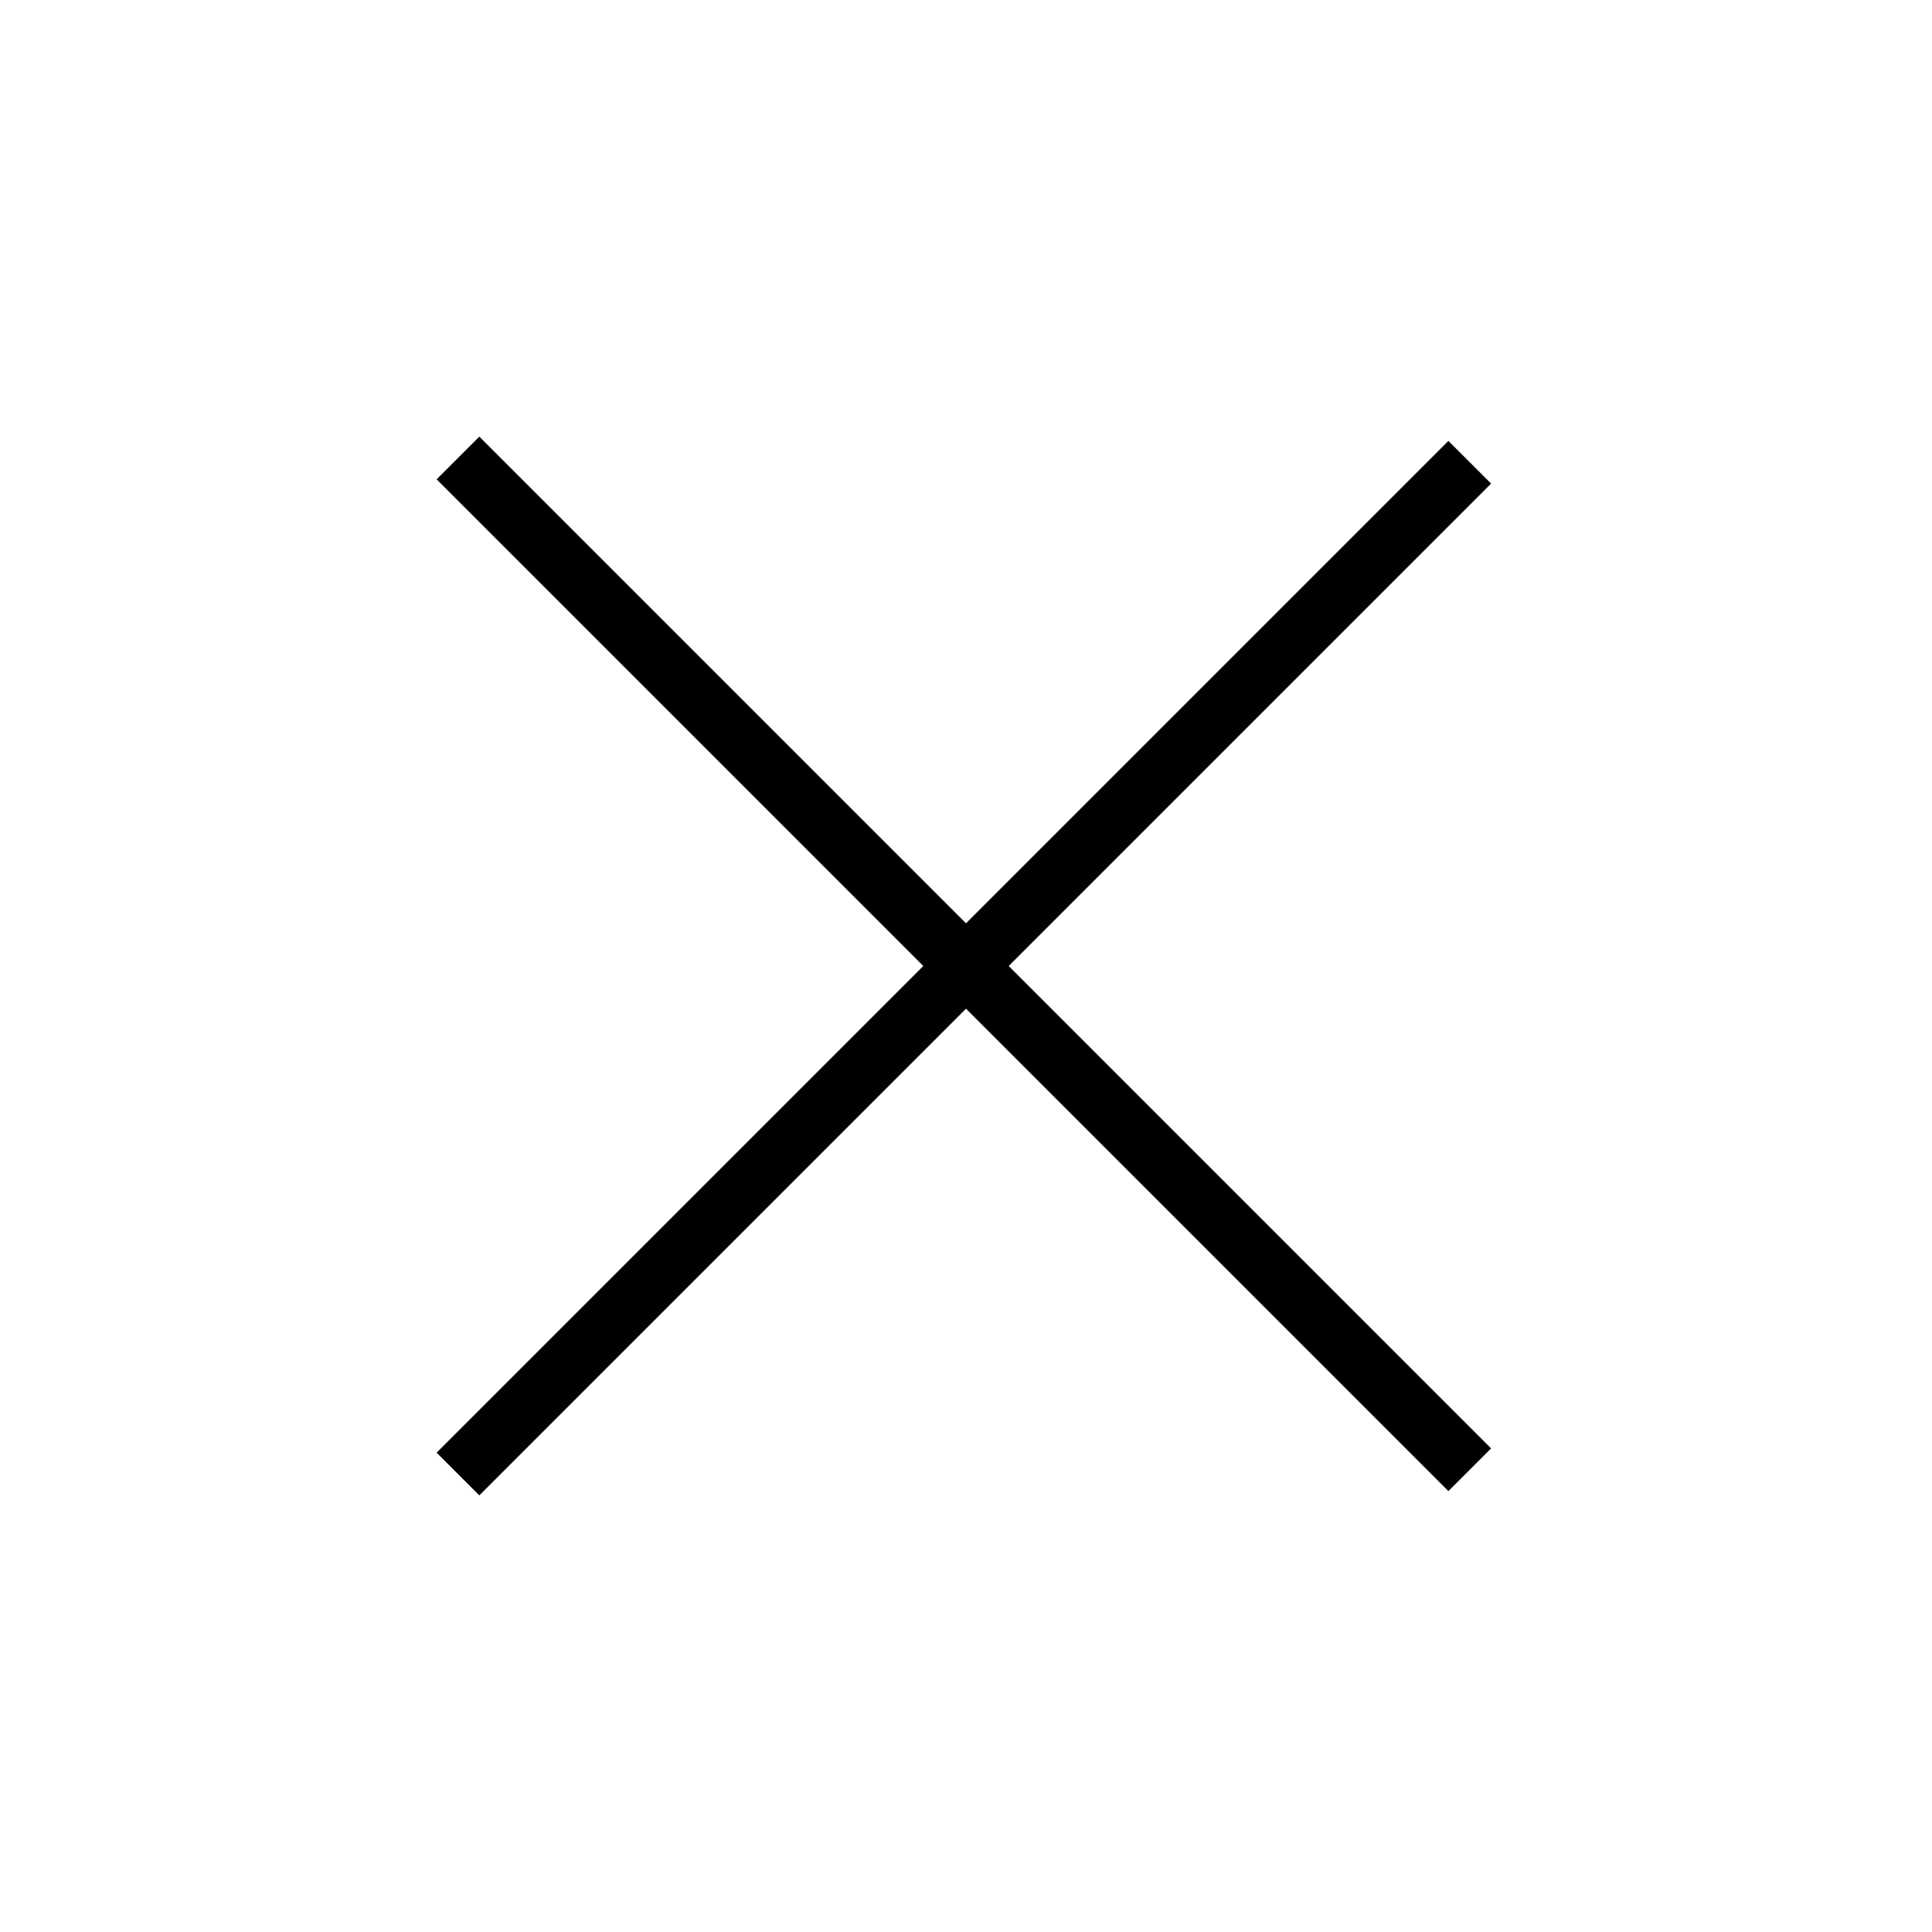
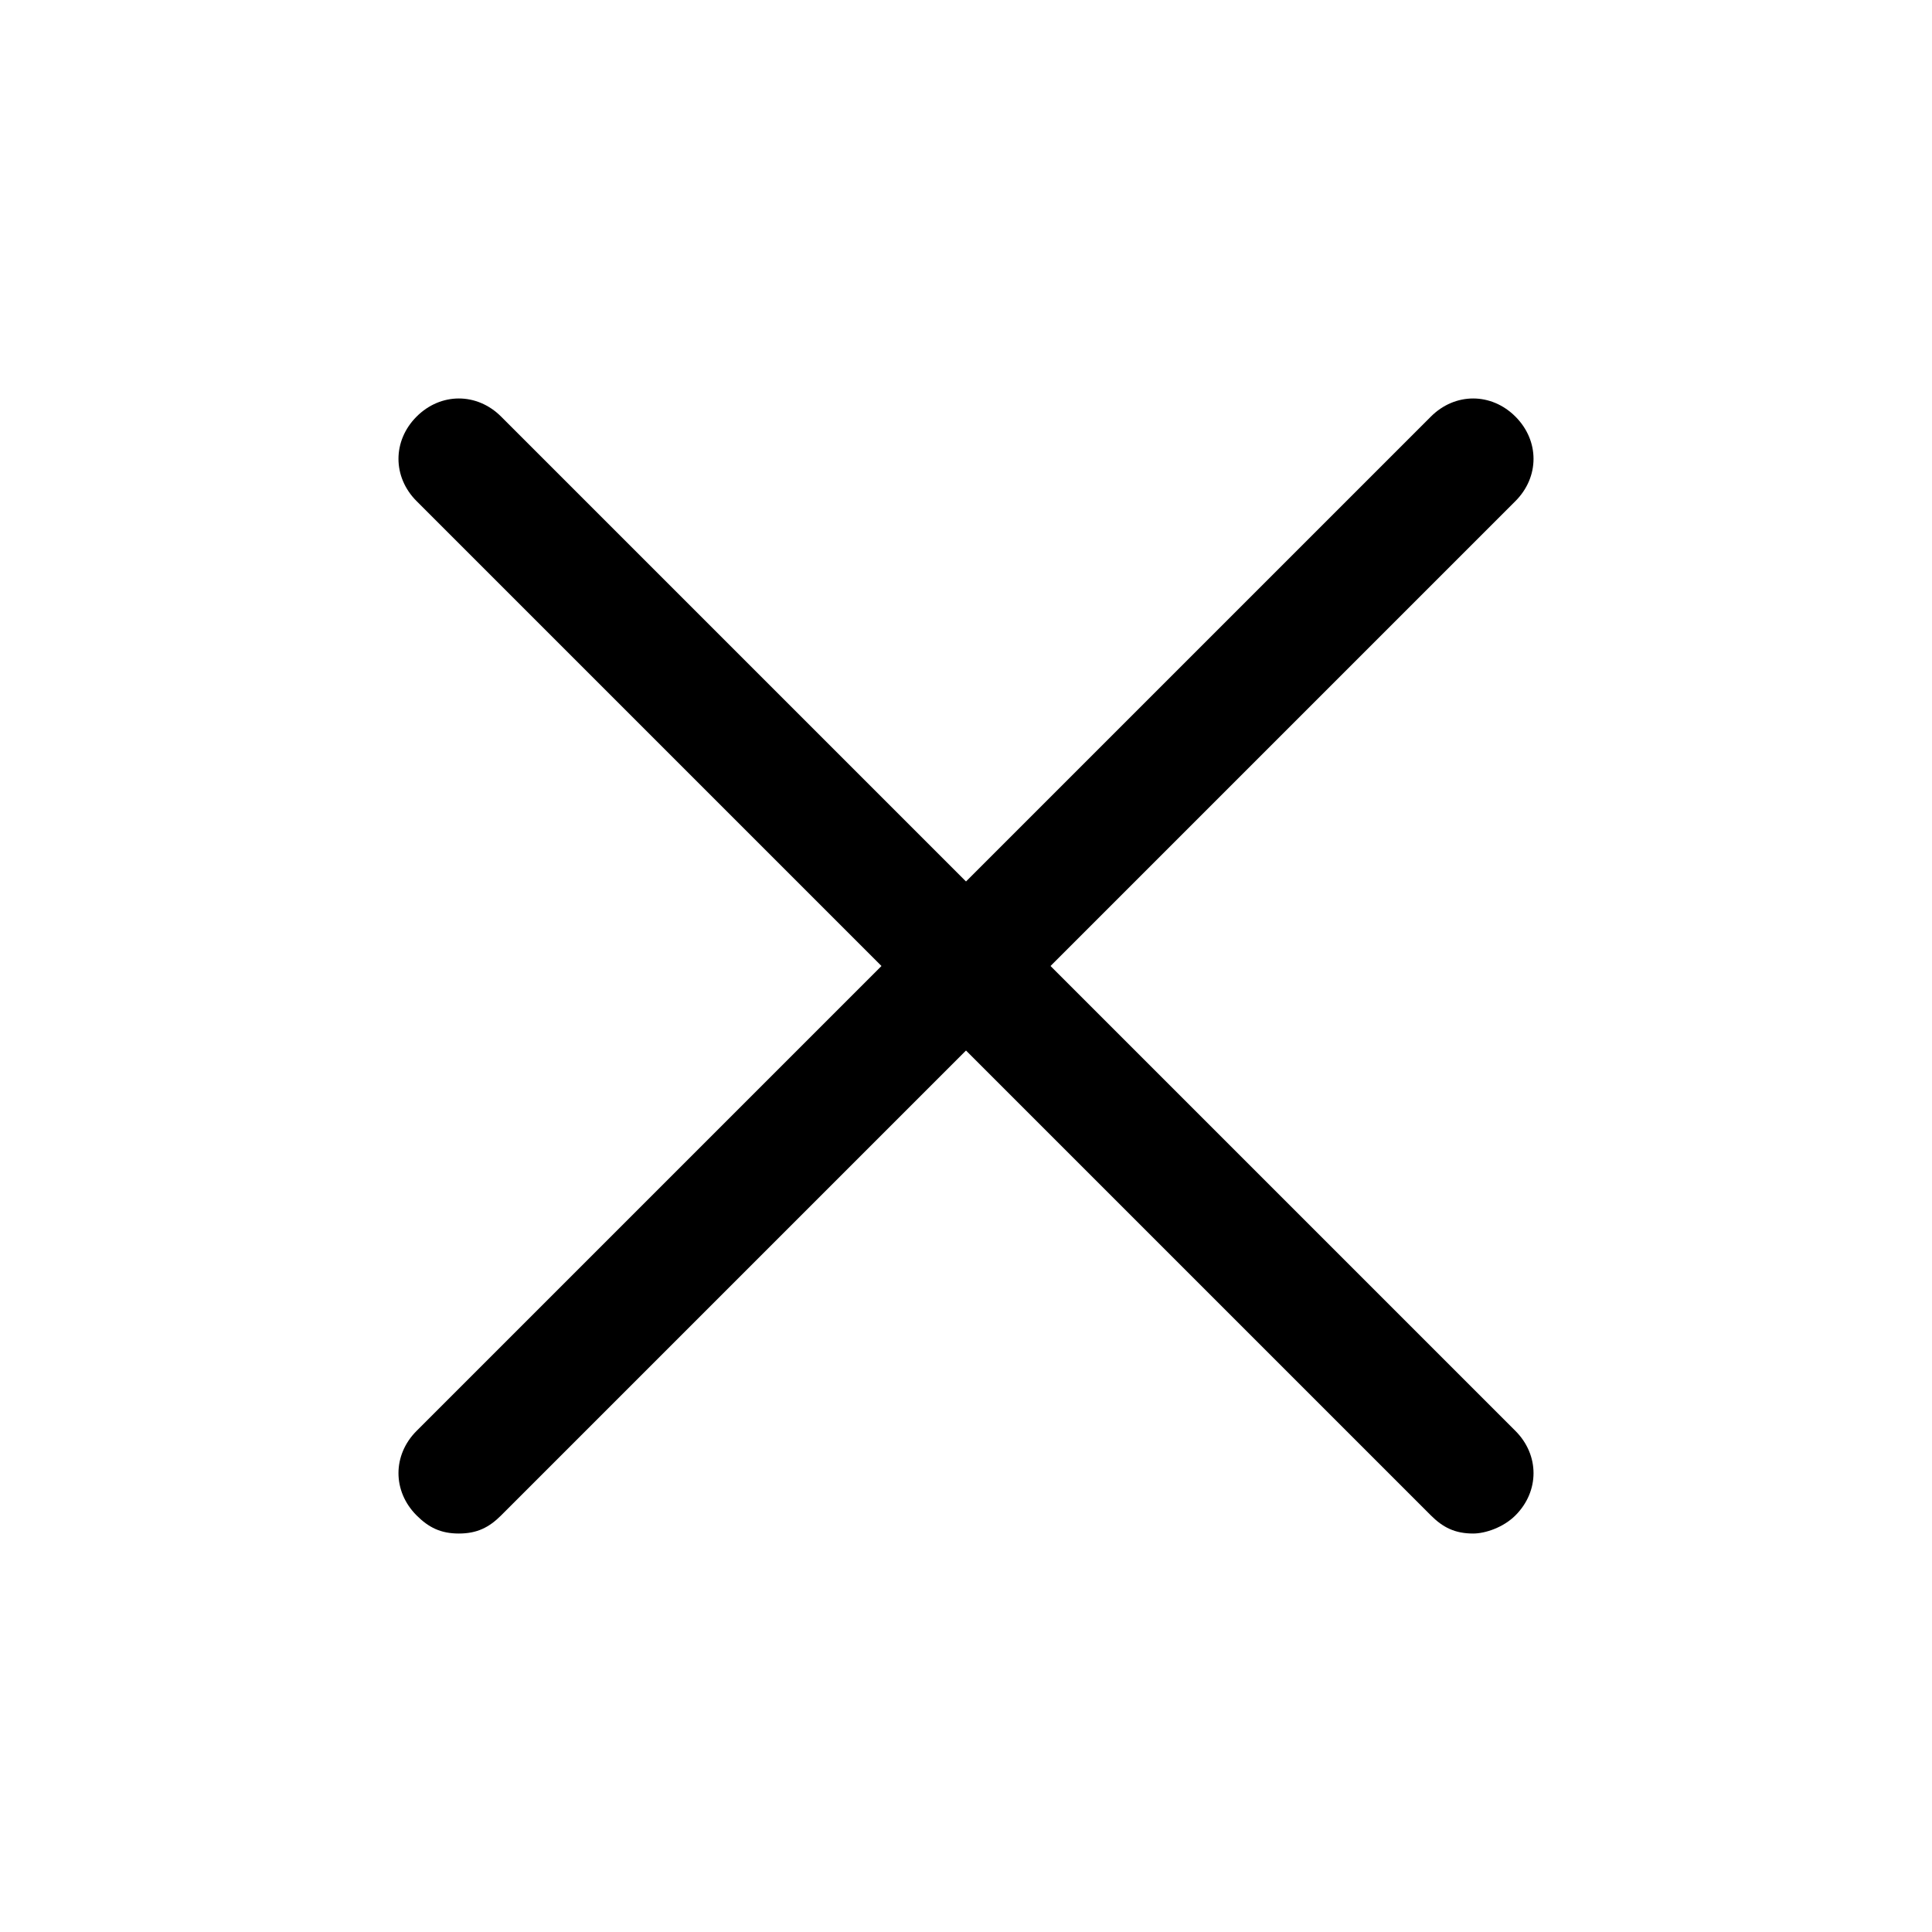
<svg xmlns="http://www.w3.org/2000/svg" version="1.1" id="Layer_1" x="0px" y="0px" viewBox="0 0 32 32" style="enable-background:new 0 0 32 32;" xml:space="preserve">
-   <rect x="15.5" y="4.1" transform="matrix(0.7071 -0.7071 0.7071 0.7071 -6.6274 16)" width="1" height="23.7" />
-   <rect x="4.1" y="15.5" transform="matrix(0.7071 -0.7071 0.7071 0.7071 -6.6274 16)" width="23.7" height="1" />
+   <path d="M24.4,25.4c-0.3,0-0.5-0.1-0.7-0.3L6.9,8.3c-0.4-0.4-0.4-1,0-1.4s1-0.4,1.4,0l16.8,16.8c0.4,0.4,0.4,1,0,1.4  C24.9,25.3,24.6,25.4,24.4,25.4z" />
+   <path d="M7.6,25.4c-0.3,0-0.5-0.1-0.7-0.3c-0.4-0.4-0.4-1,0-1.4L23.7,6.9c0.4-0.4,1-0.4,1.4,0s0.4,1,0,1.4L8.3,25.1  C8.1,25.3,7.9,25.4,7.6,25.4z" />
</svg>
